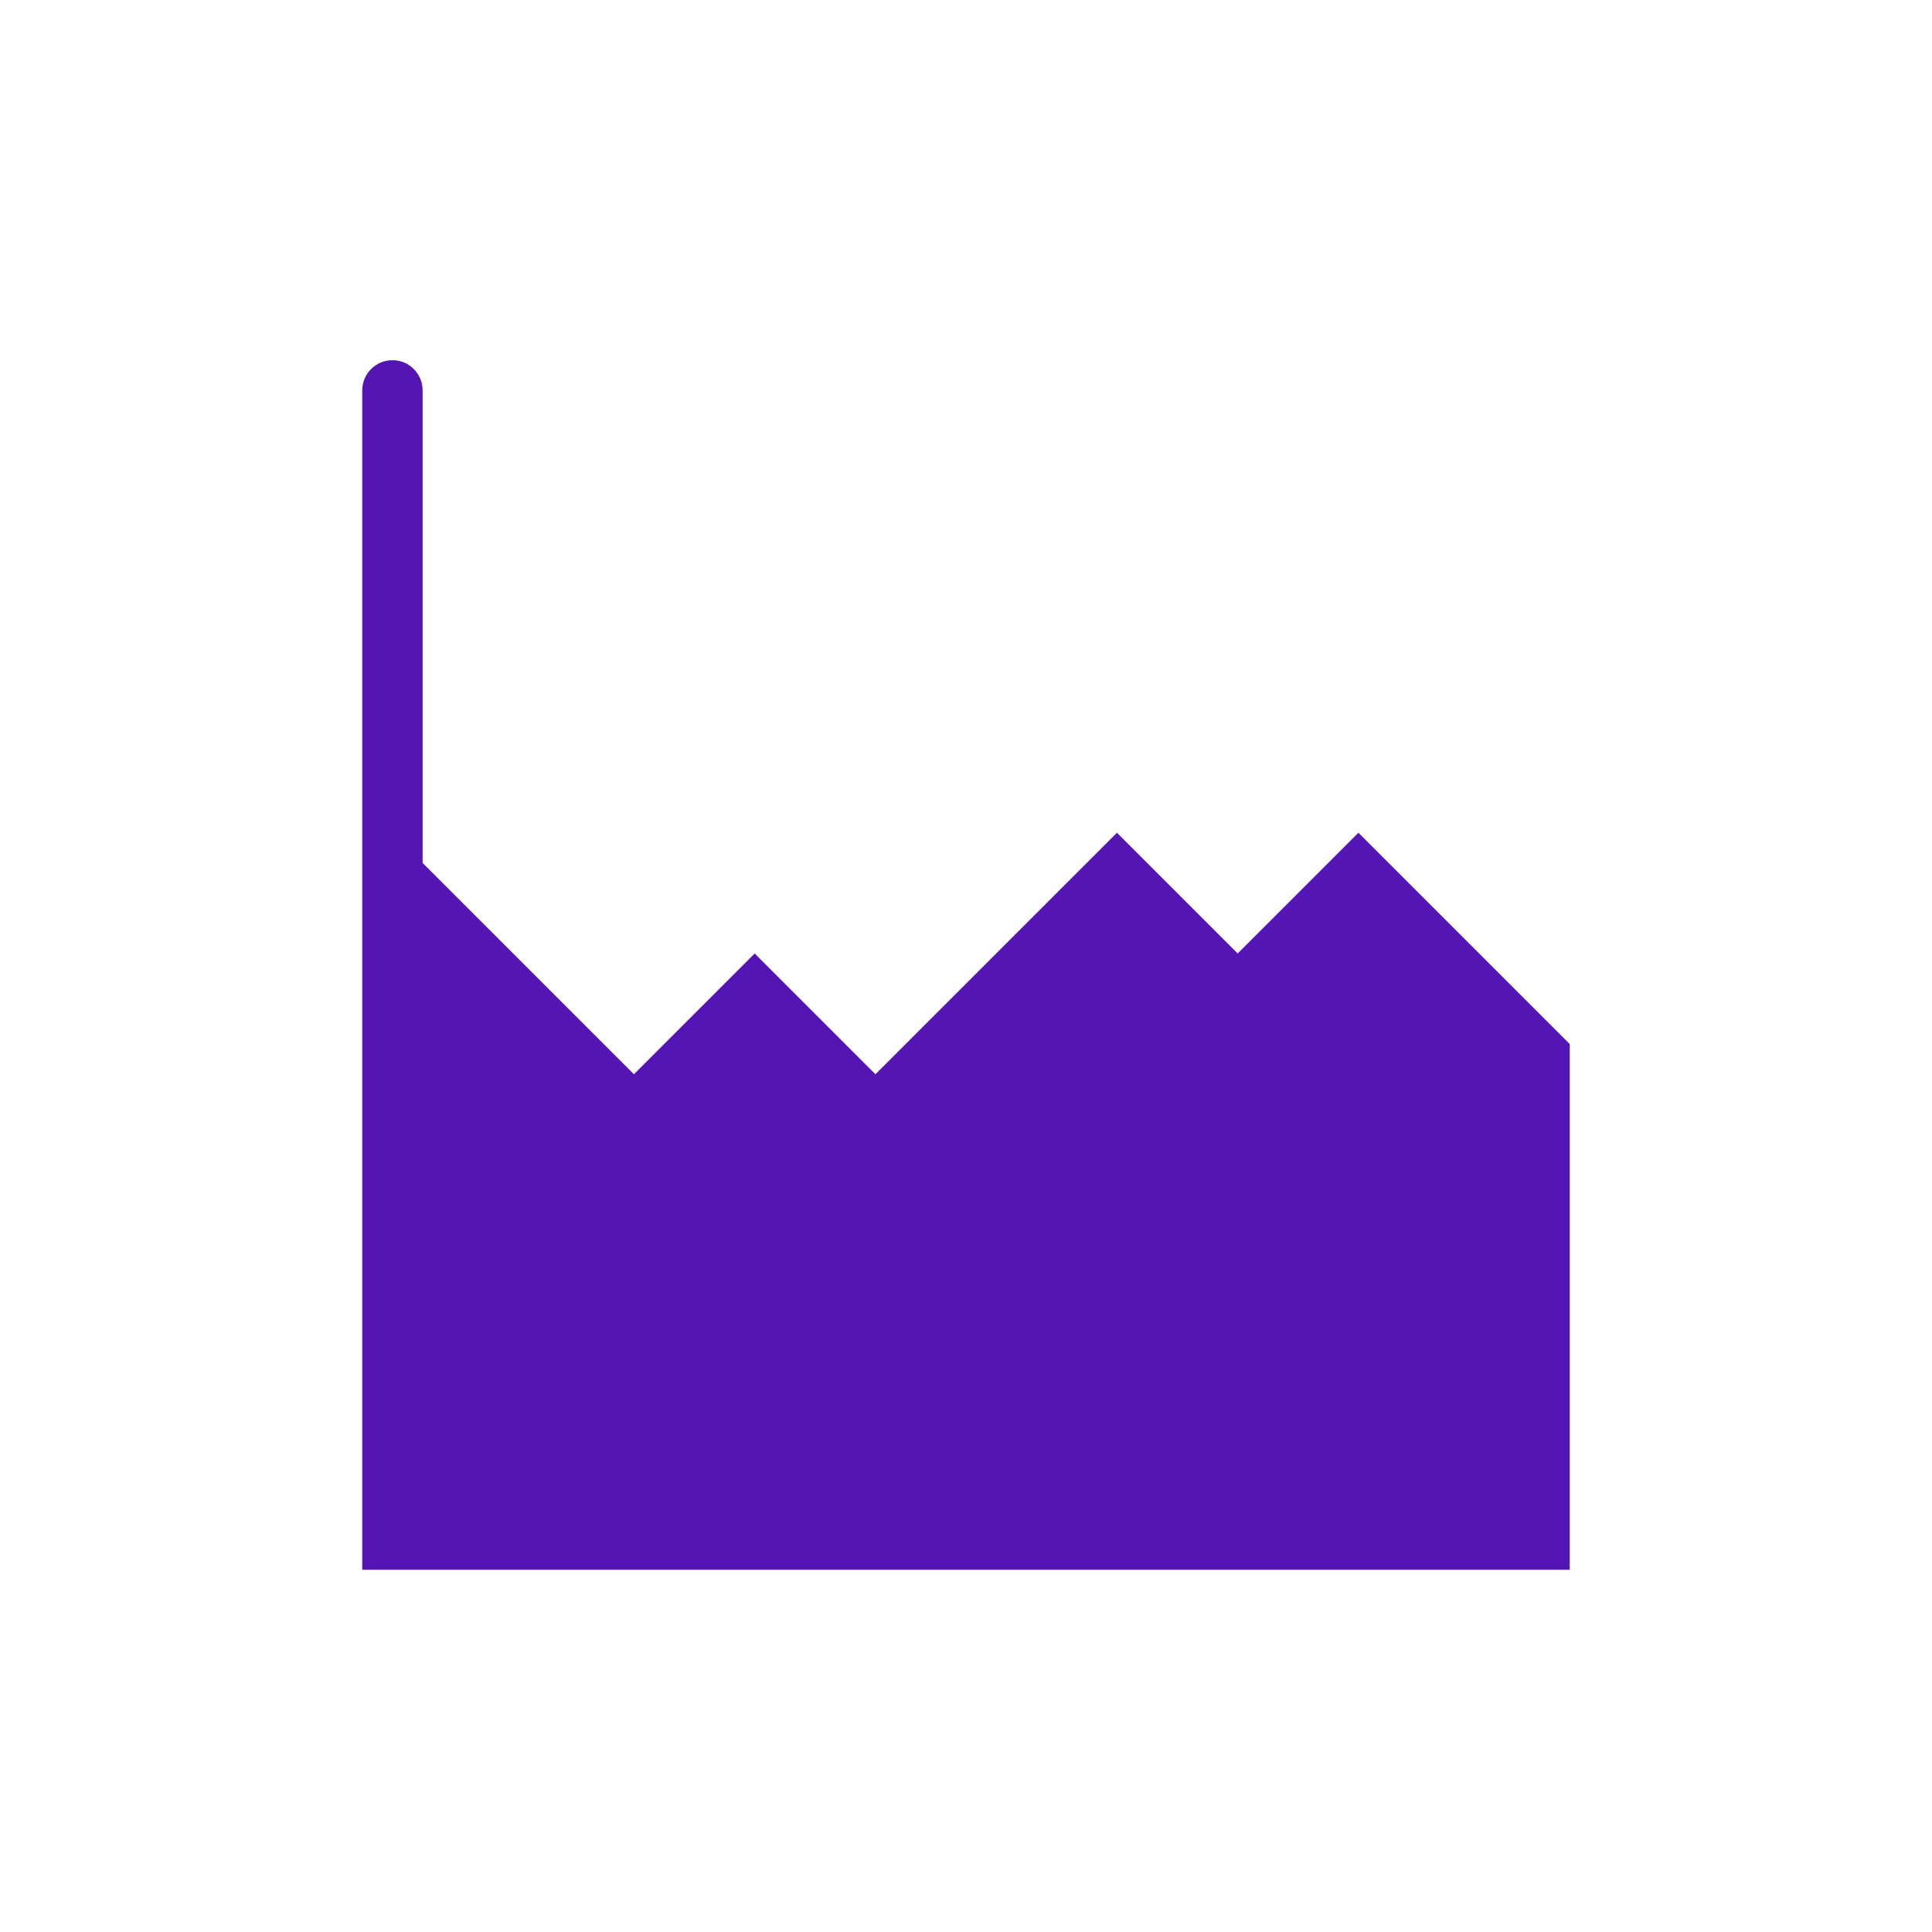
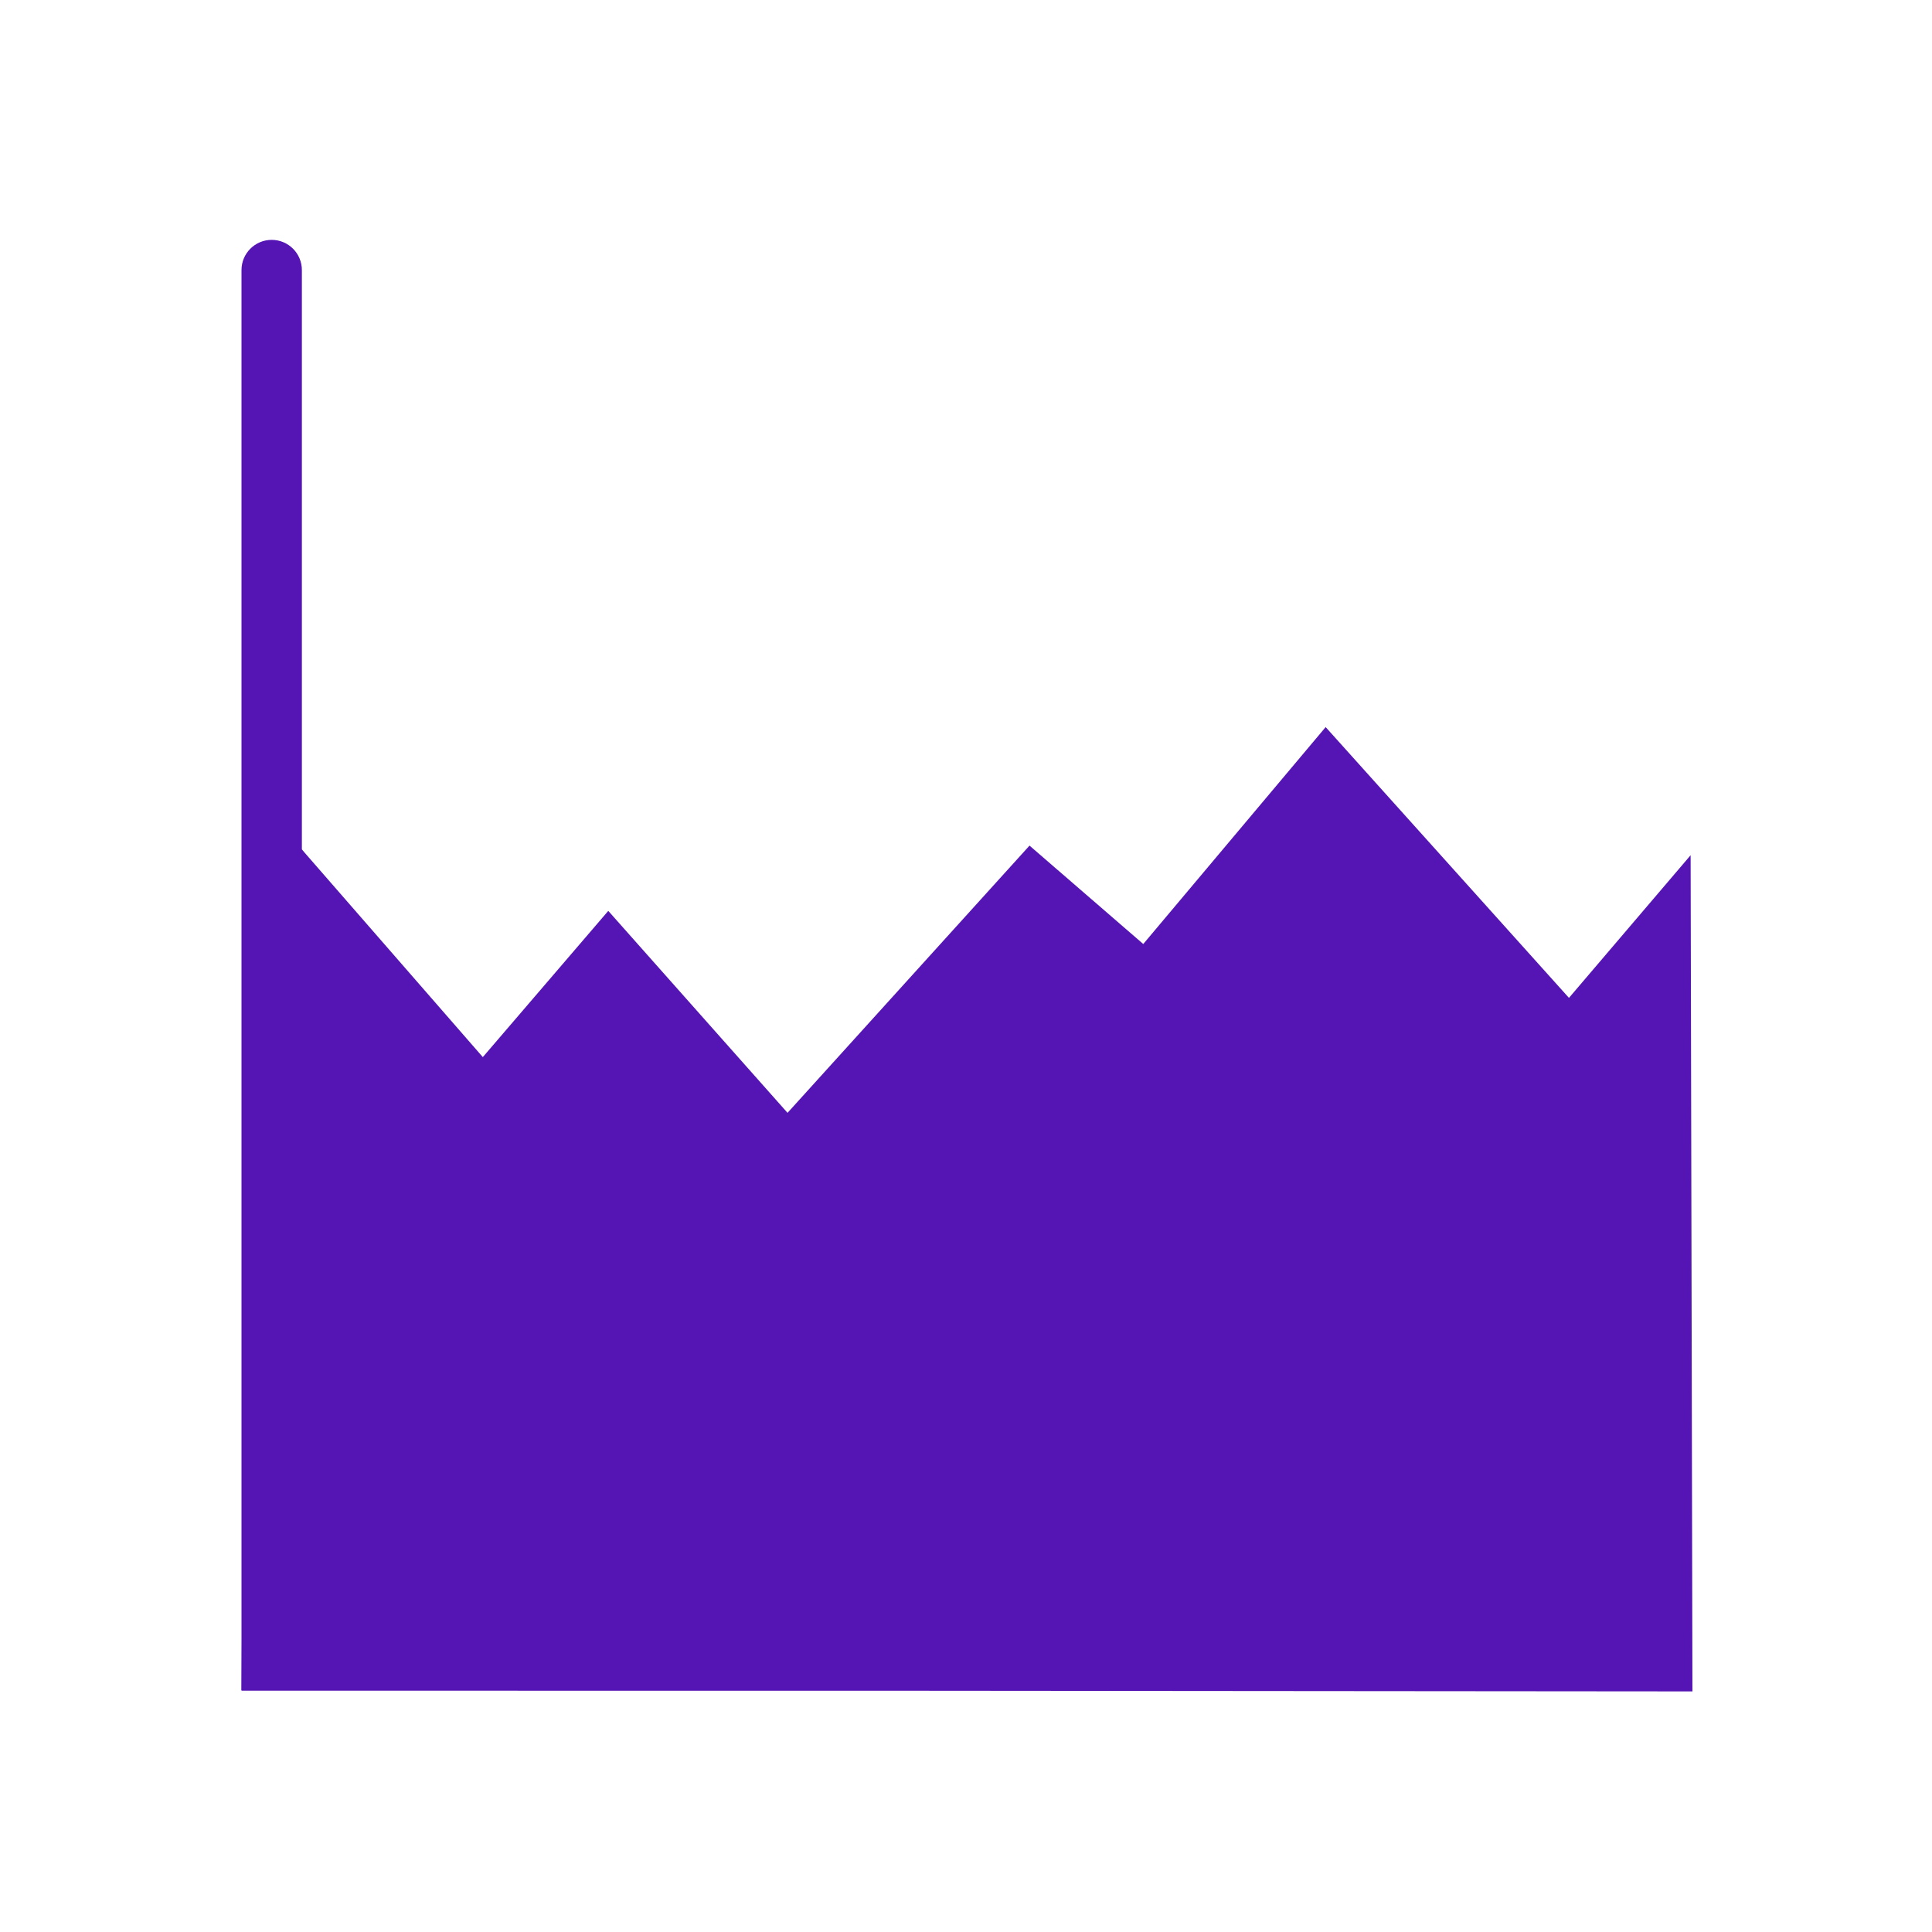
<svg xmlns="http://www.w3.org/2000/svg" id="Icons" viewBox="0 0 32 32">
  <defs>
    <style>.cls-1{fill:#5514b4;}</style>
  </defs>
-   <path class="cls-1" d="M22.5,13.793l-2,2-2-2-4,4-2-2-2,2L7,14.293V6.466a.5.5,0,0,0-1,0V26H26V17.293Z" />
+   <path class="cls-1" d="M15.084,28.004l12.948.011L28.002,14.165l-2.015,2.363L21.957,12.043l-3.021,3.593-1.884-1.63-4.008,4.426L10.075,15.087,7.997,17.509,5.052,14.13,5,14.068V4.473a.5.5,0,0,0-1,0V27.147l-.003.847H4v.009Z" />
</svg>
